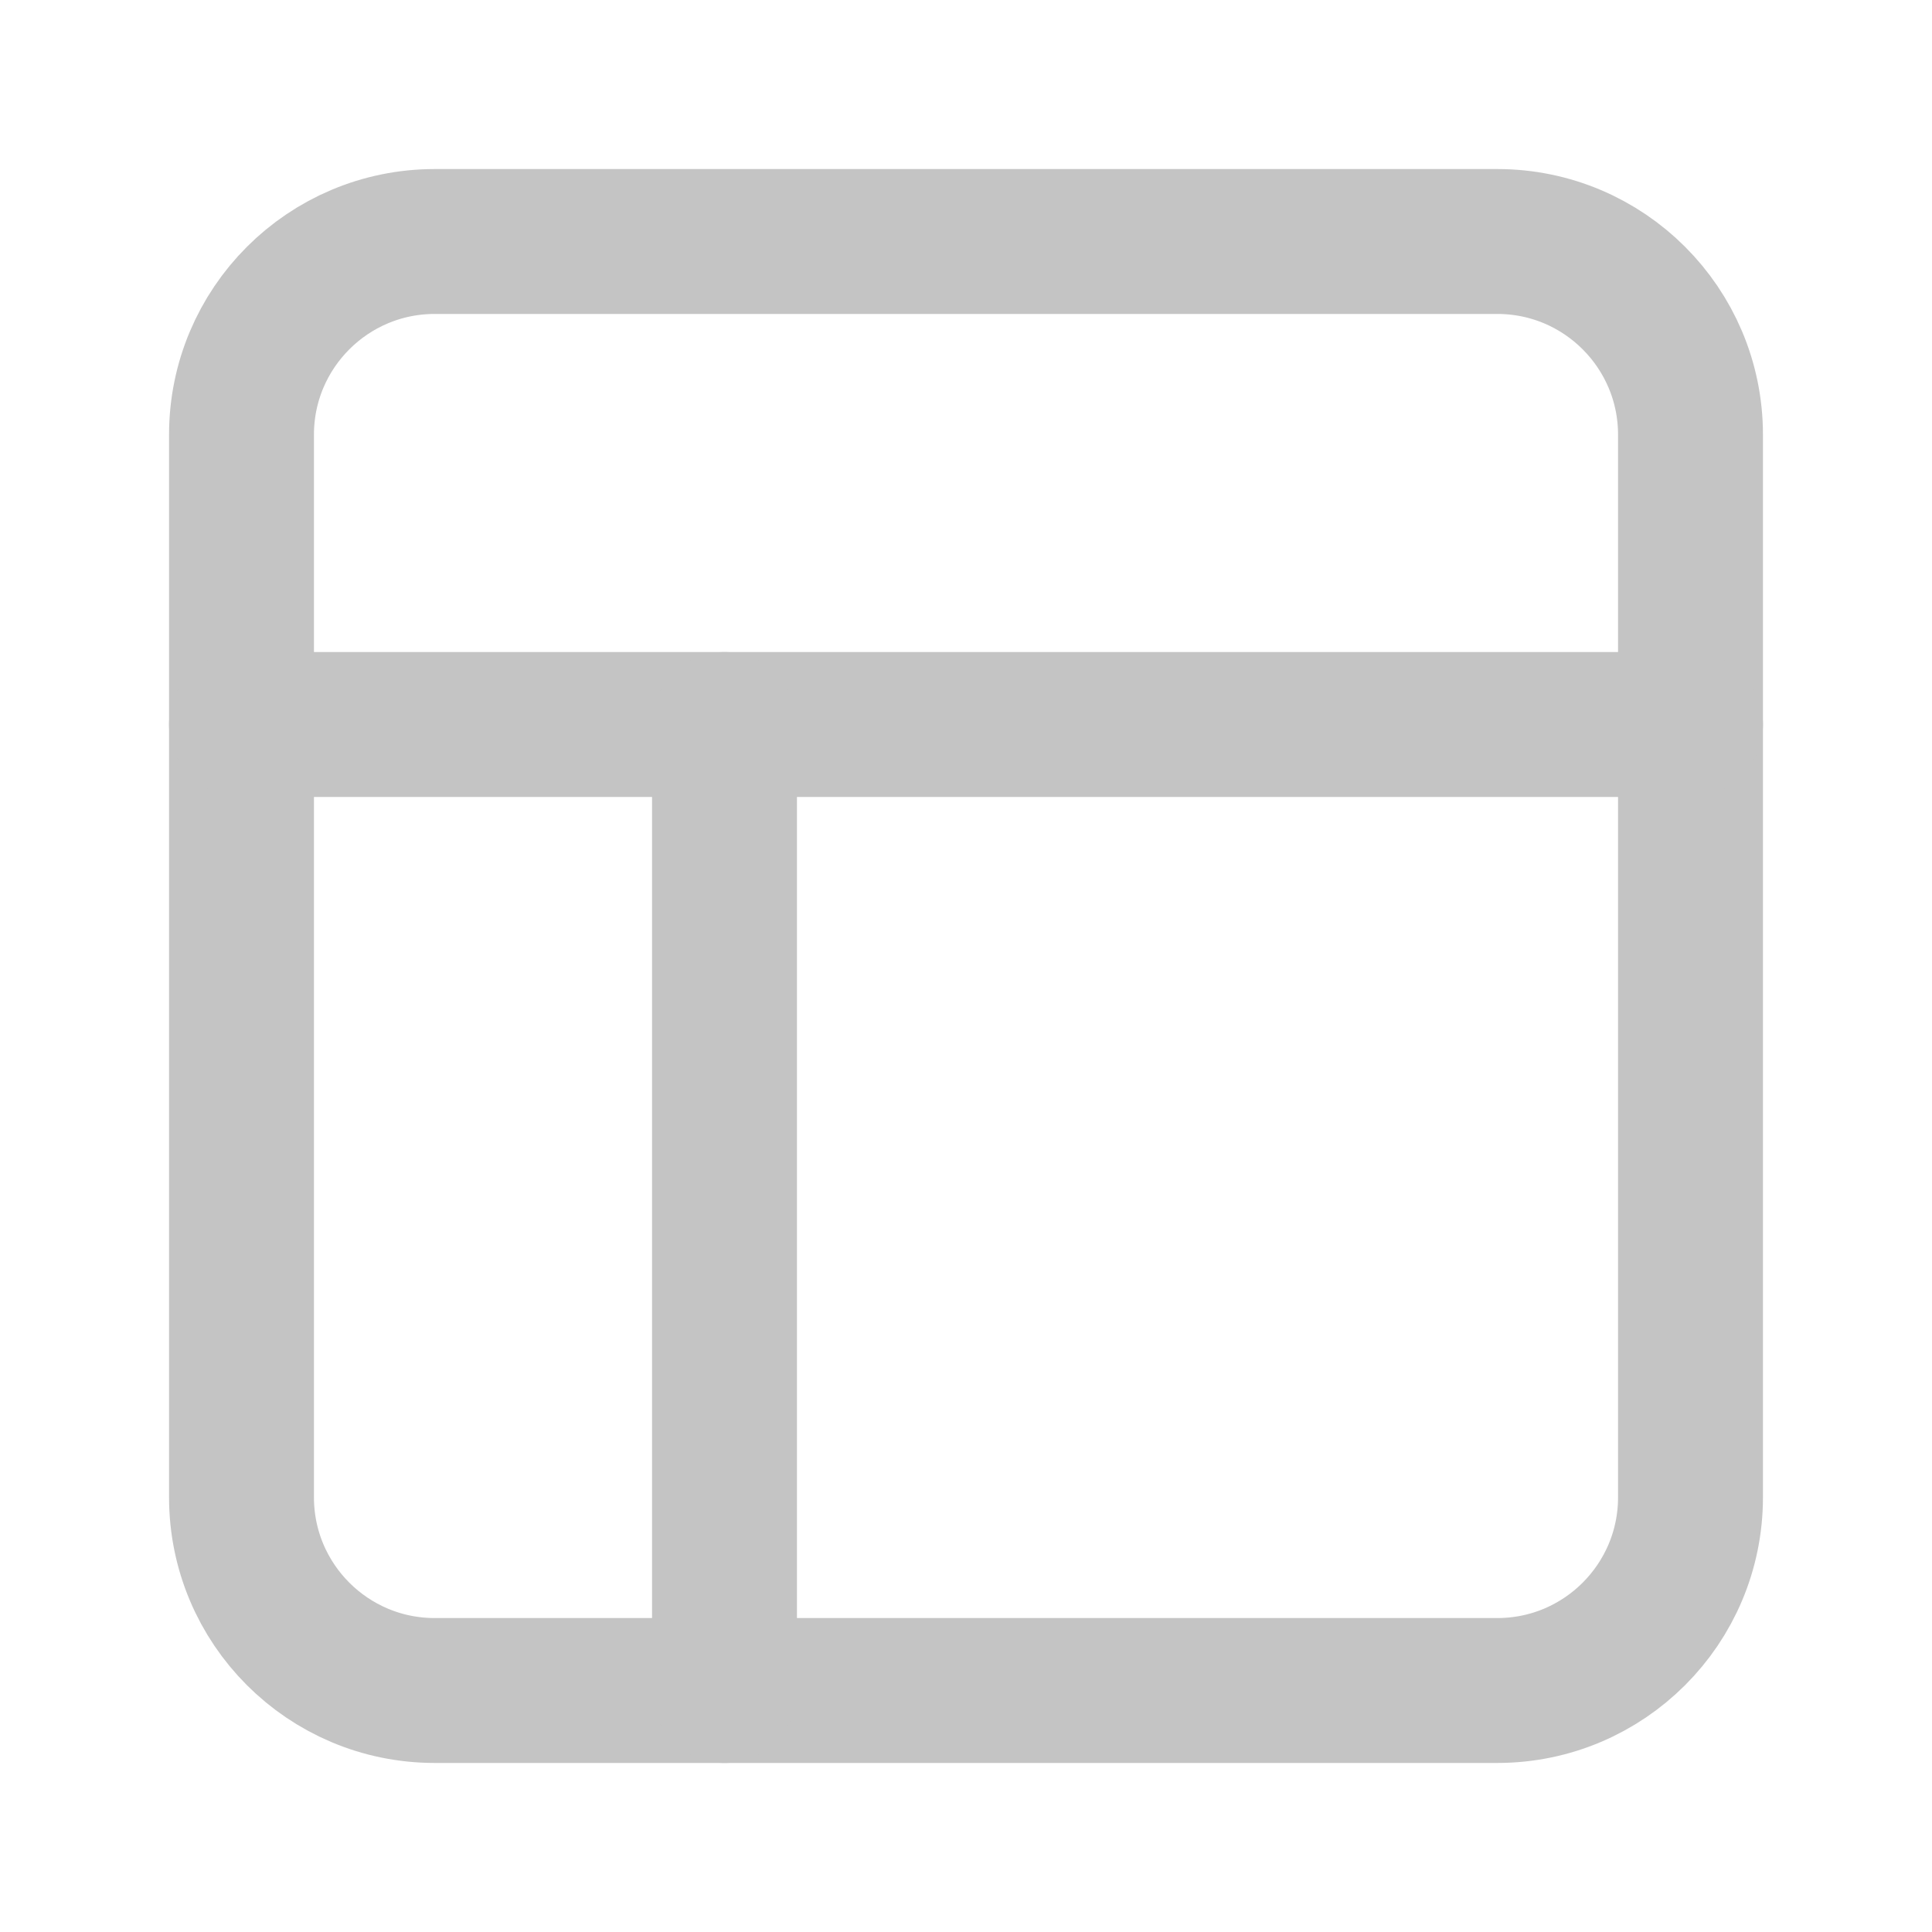
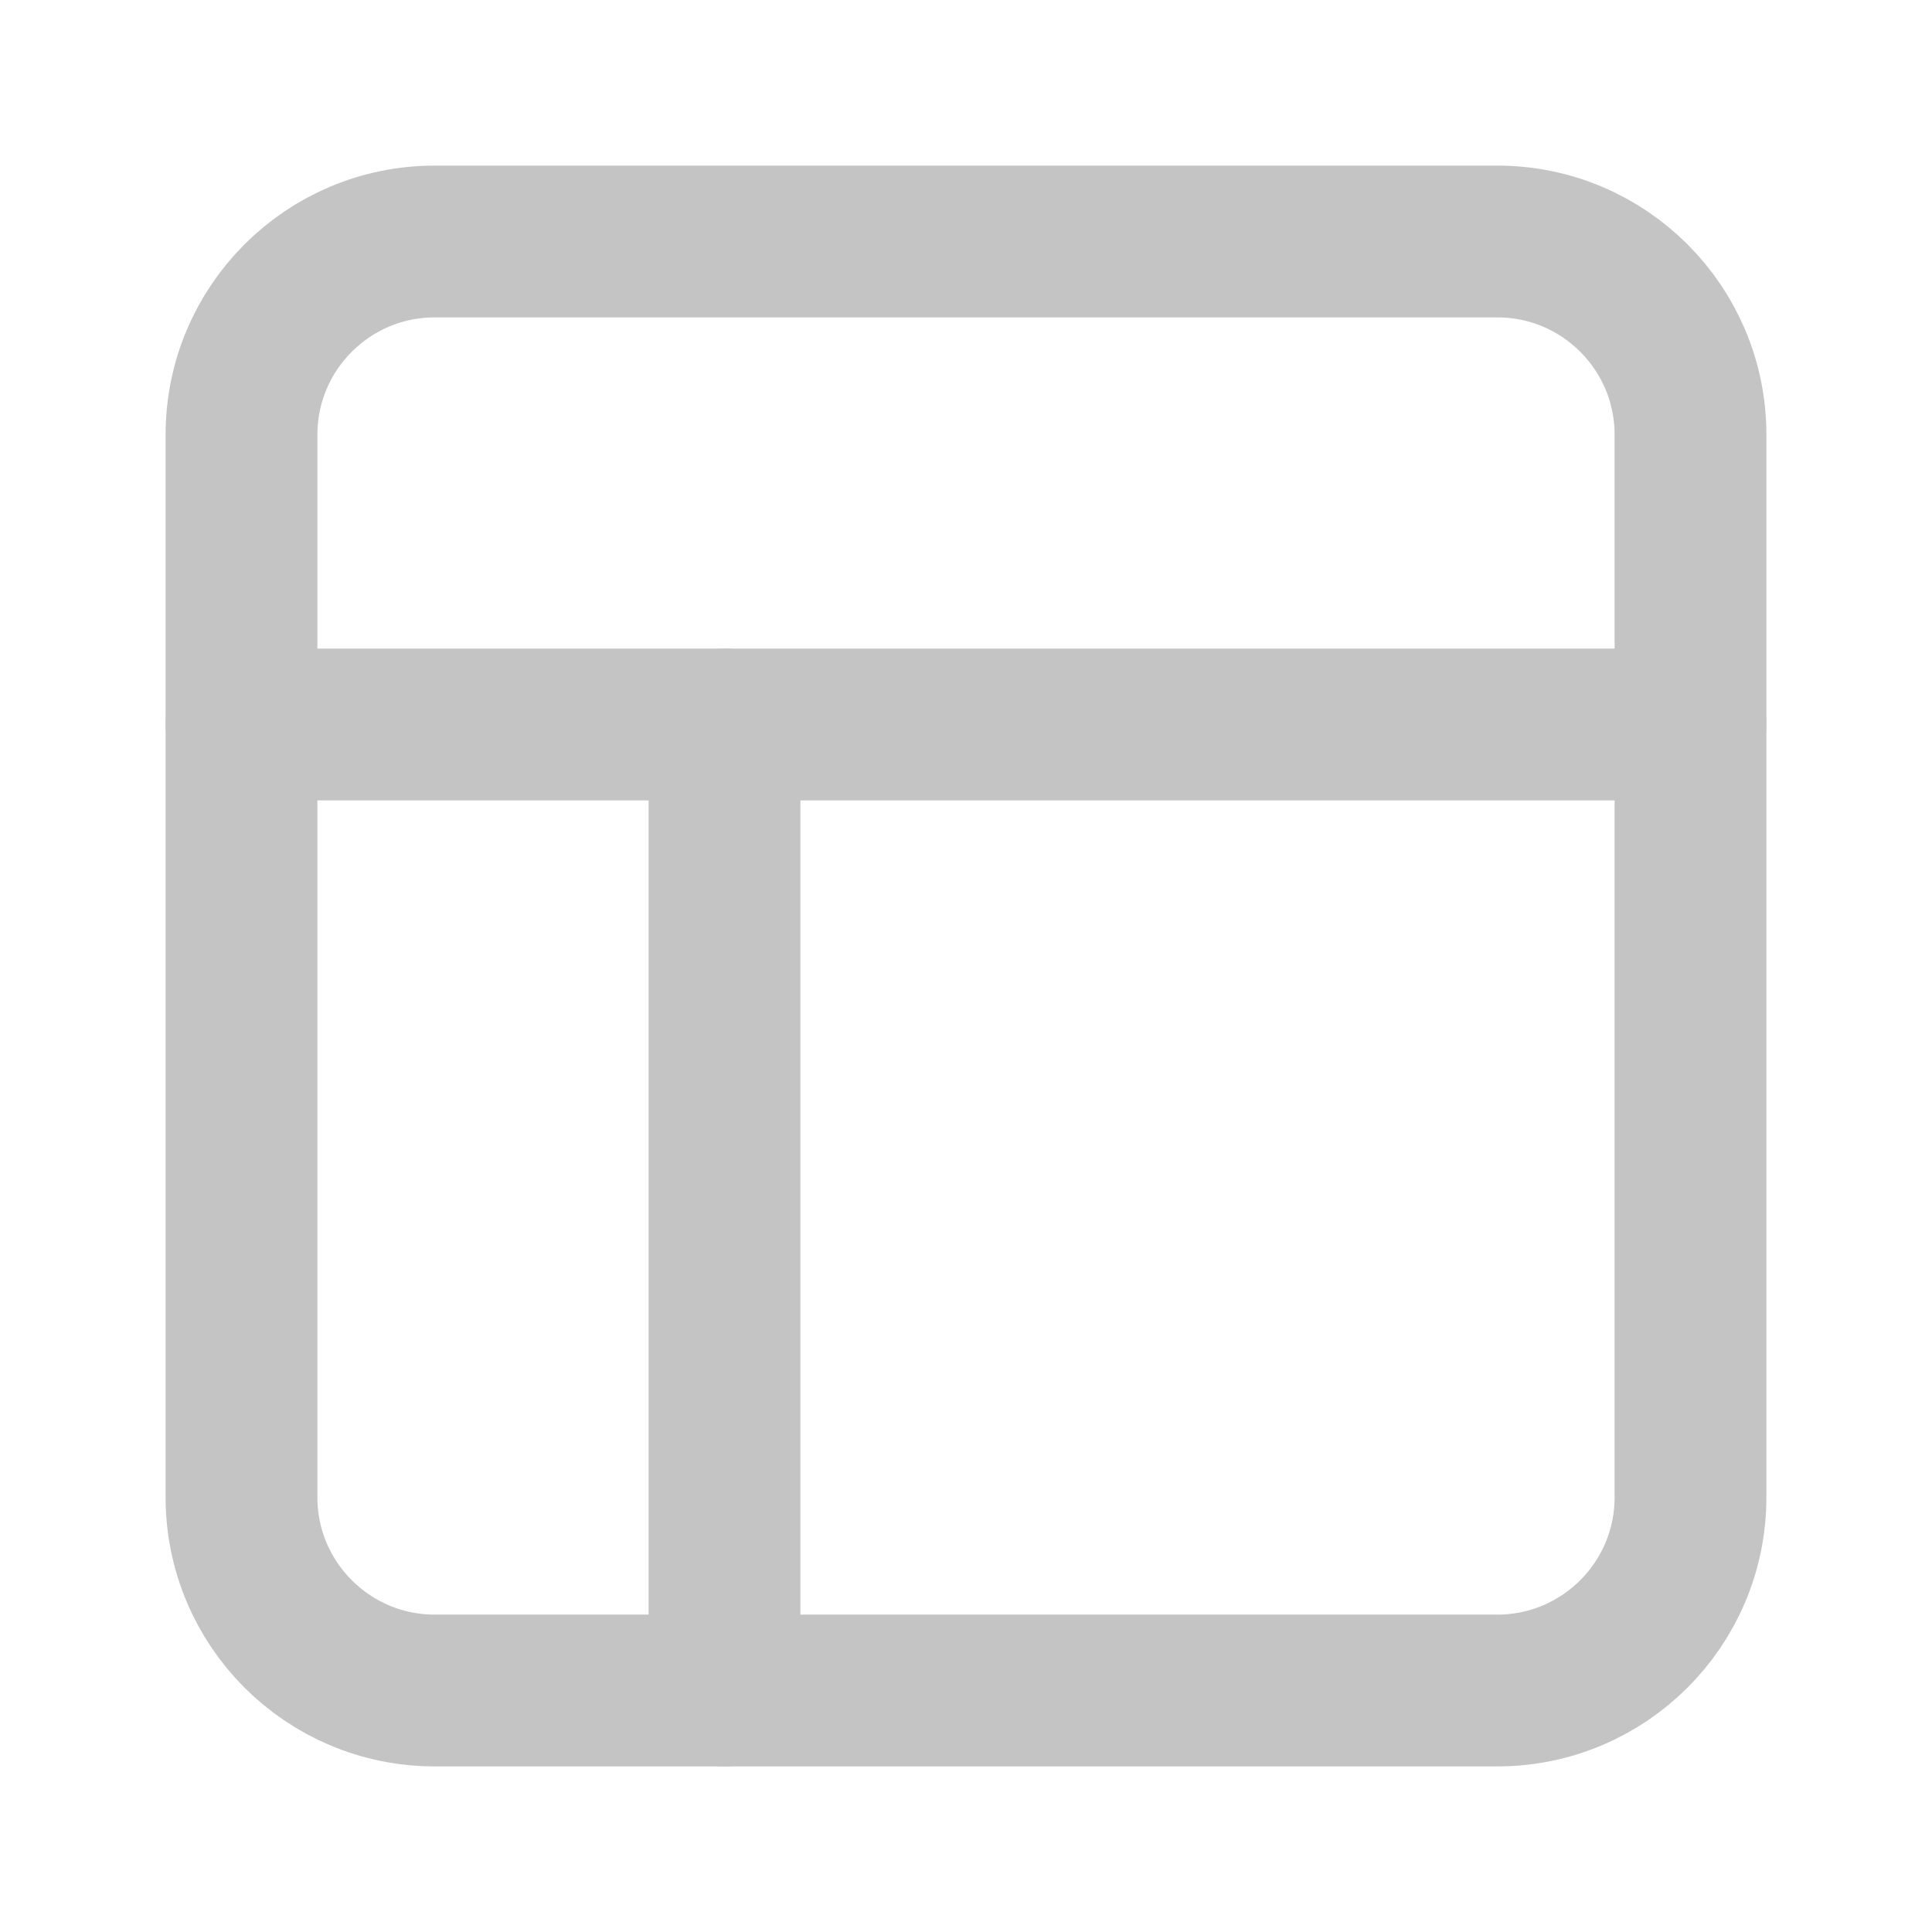
<svg xmlns="http://www.w3.org/2000/svg" preserveAspectRatio="none" overflow="visible" style="display: block;" width="14" height="14" viewBox="0 0 14 14" fill="none">
  <g id="Icon">
-     <path id="Vector" d="M10.85 1.75H3.15C2.377 1.75 1.75 2.377 1.75 3.15V10.85C1.75 11.623 2.377 12.25 3.15 12.25H10.85C11.623 12.25 12.25 11.623 12.25 10.85V3.15C12.25 2.377 11.623 1.75 10.85 1.75Z" stroke="#C4C4C4" stroke-width="1.05" stroke-linecap="round" stroke-linejoin="round" />
-     <path id="Vector_2" d="M1.75 5.25H12.25" stroke="#C4C4C4" stroke-width="1.05" stroke-linecap="round" stroke-linejoin="round" />
-     <path id="Vector_3" d="M5.25 5.25V12.25" stroke="#C4C4C4" stroke-width="1.05" stroke-linecap="round" stroke-linejoin="round" />
+     <path id="Vector" d="M10.85 1.75H3.15C2.377 1.75 1.75 2.377 1.75 3.15V10.85C1.75 11.623 2.377 12.25 3.15 12.25H10.85C11.623 12.25 12.25 11.623 12.25 10.85V3.15C12.25 2.377 11.623 1.75 10.85 1.75Z" stroke="#C4C4C4" stroke-width="1.1" stroke-linecap="round" stroke-linejoin="round" />
+     <path id="Vector_2" d="M1.75 5.25H12.25" stroke="#C4C4C4" stroke-width="1.1" stroke-linecap="round" stroke-linejoin="round" />
+     <path id="Vector_3" d="M5.25 5.25V12.25" stroke="#C4C4C4" stroke-width="1.1" stroke-linecap="round" stroke-linejoin="round" />
  </g>
</svg>
